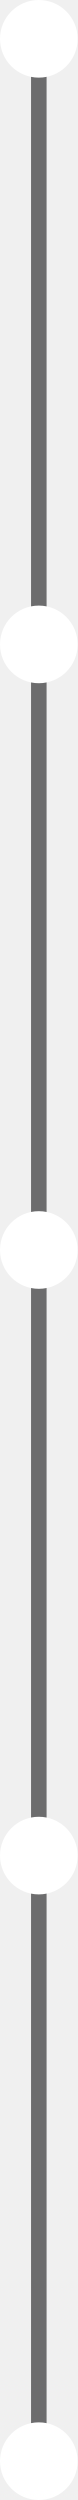
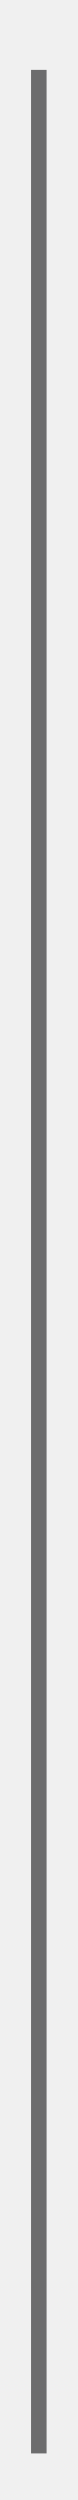
<svg xmlns="http://www.w3.org/2000/svg" width="10" height="322" viewBox="0 0 10 322">
  <g id="Group_97" data-name="Group 97" transform="translate(-1754 -426)">
    <rect id="Rectangle_41" data-name="Rectangle 41" width="2" height="307" transform="translate(1758 435)" fill="#6c6c6d" />
-     <g id="Group_3" data-name="Group 3" transform="translate(2010 146)">
-       <circle id="Ellipse_3" data-name="Ellipse 3" cx="5" cy="5" r="5" transform="translate(-256 280)" fill="#fff" />
-       <circle id="Ellipse_4" data-name="Ellipse 4" cx="5" cy="5" r="5" transform="translate(-256 358)" fill="#fff" />
-       <circle id="Ellipse_6" data-name="Ellipse 6" cx="5" cy="5" r="5" transform="translate(-256 436)" fill="#fff" />
-       <circle id="Ellipse_5" data-name="Ellipse 5" cx="5" cy="5" r="5" transform="translate(-256 514)" fill="#fff" />
-       <circle id="Ellipse_24" data-name="Ellipse 24" cx="5" cy="5" r="5" transform="translate(-256 592)" fill="#fff" />
-     </g>
  </g>
</svg>
